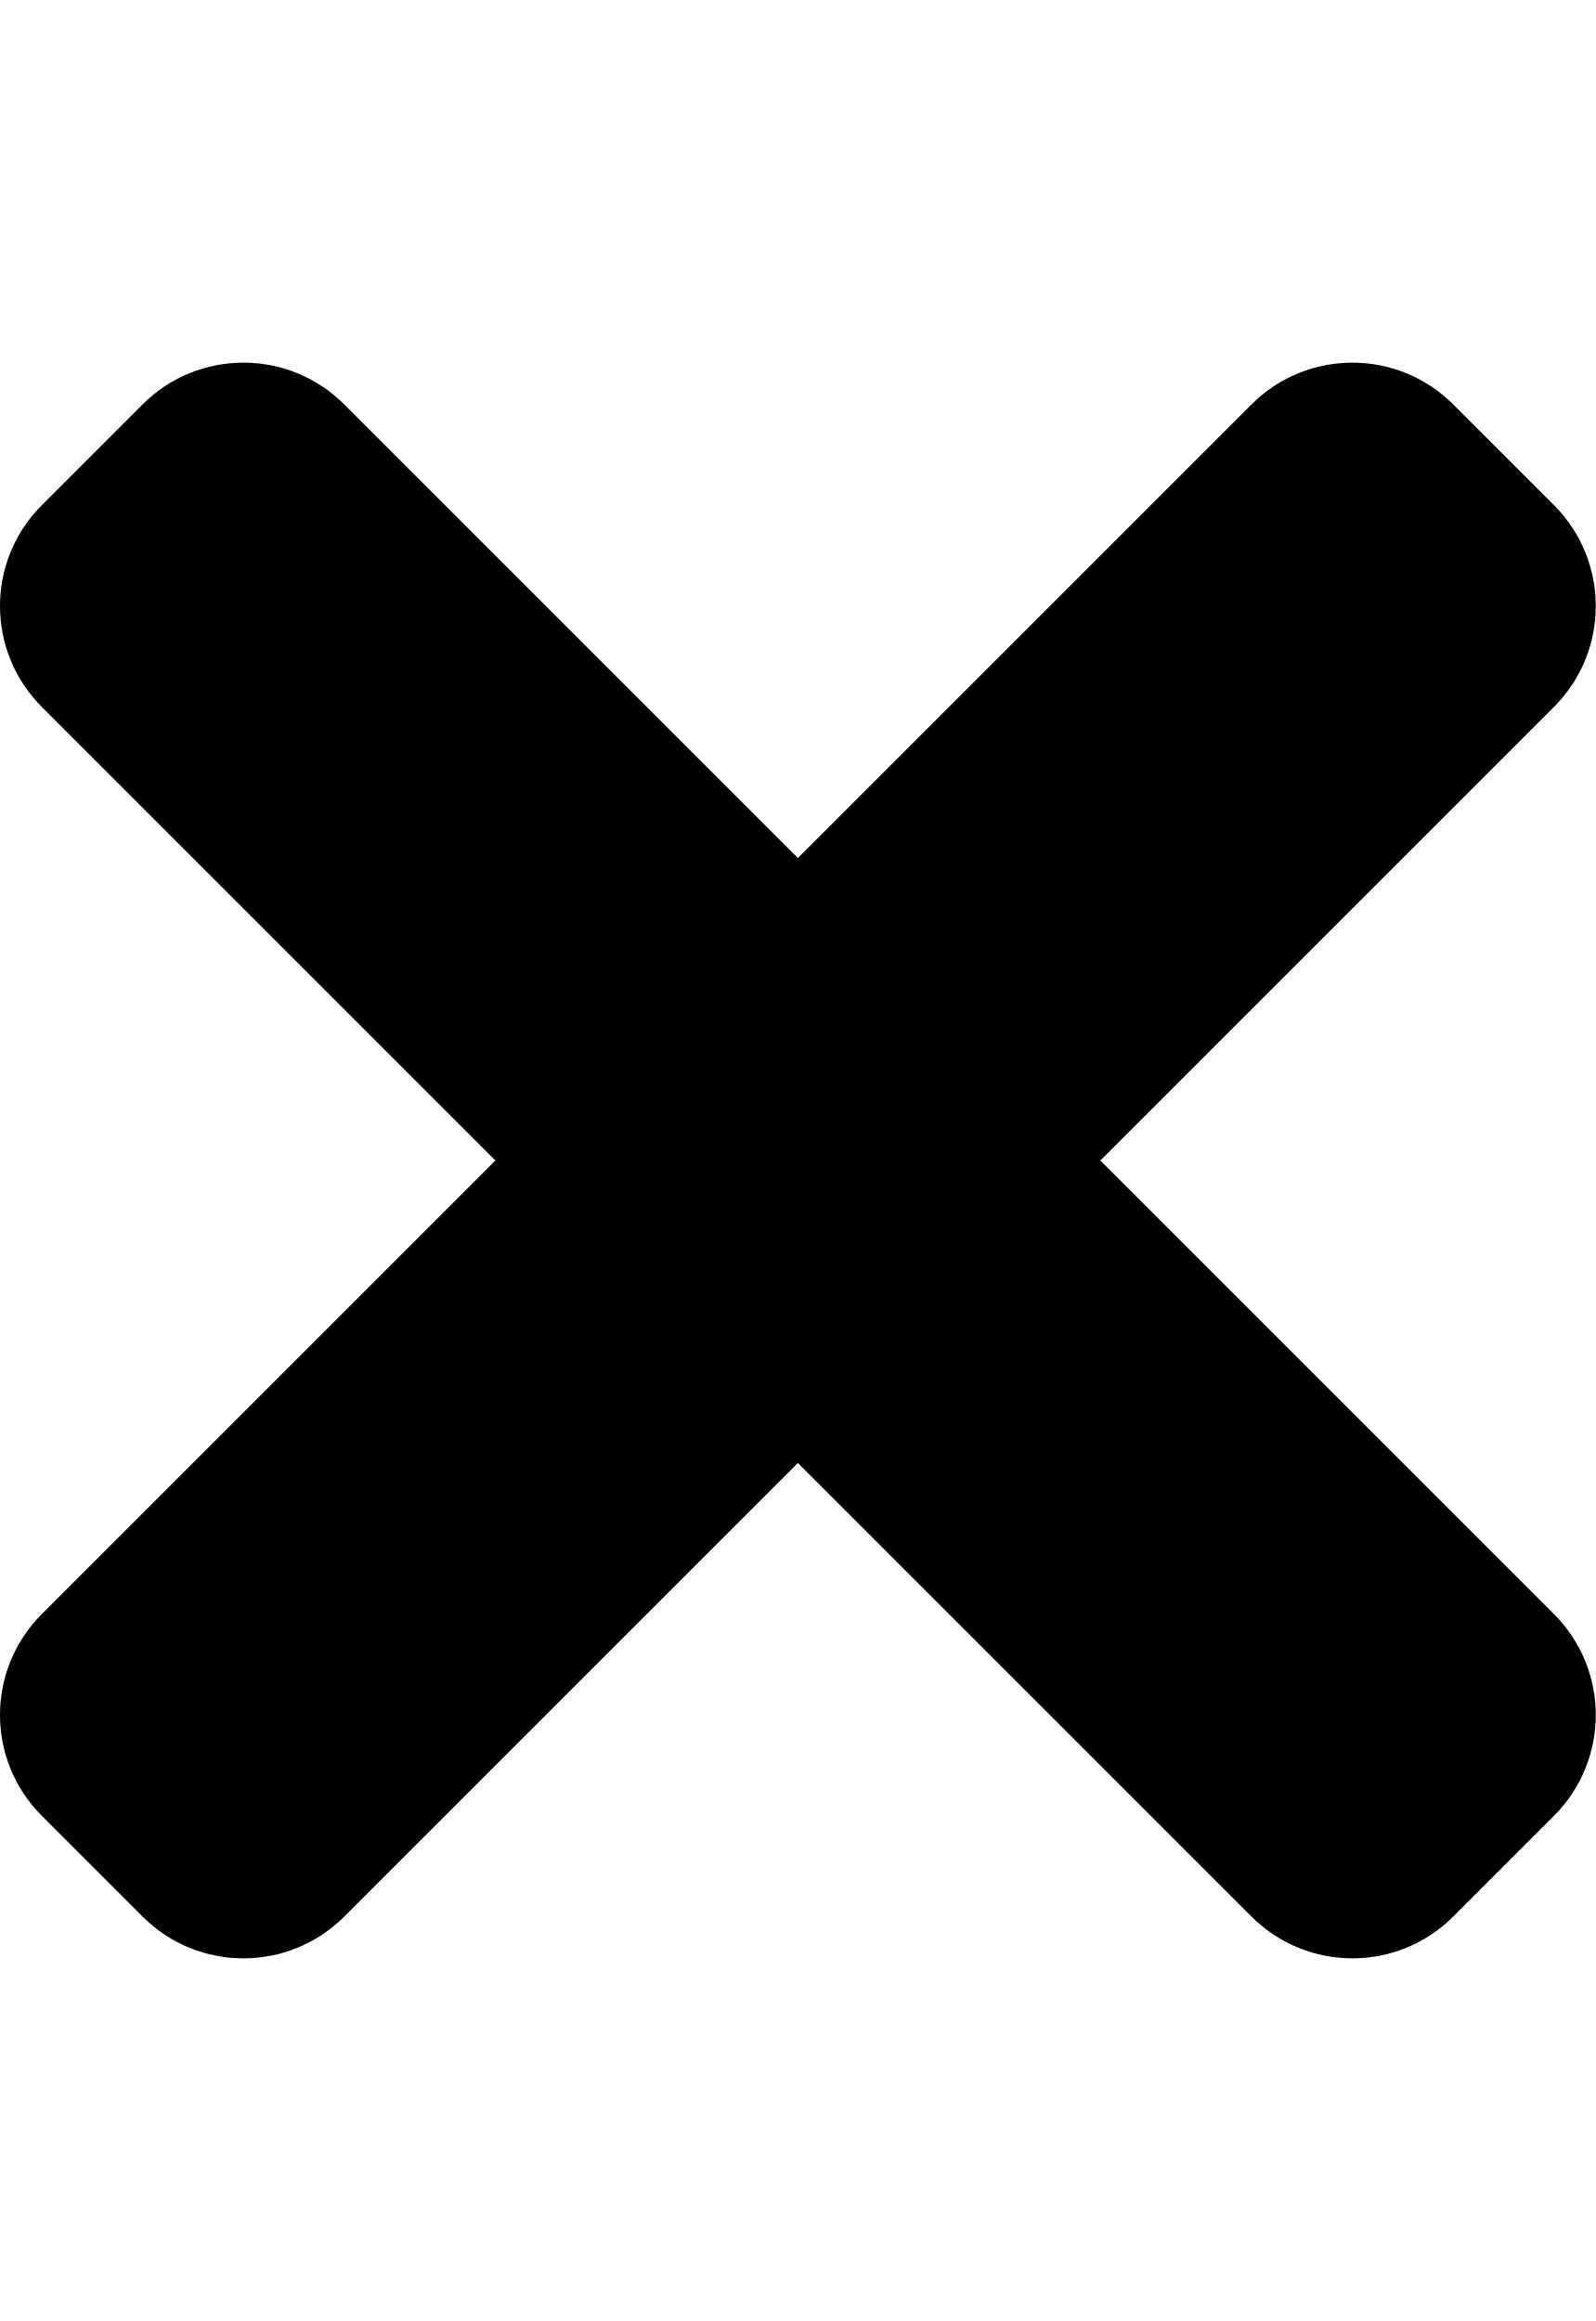
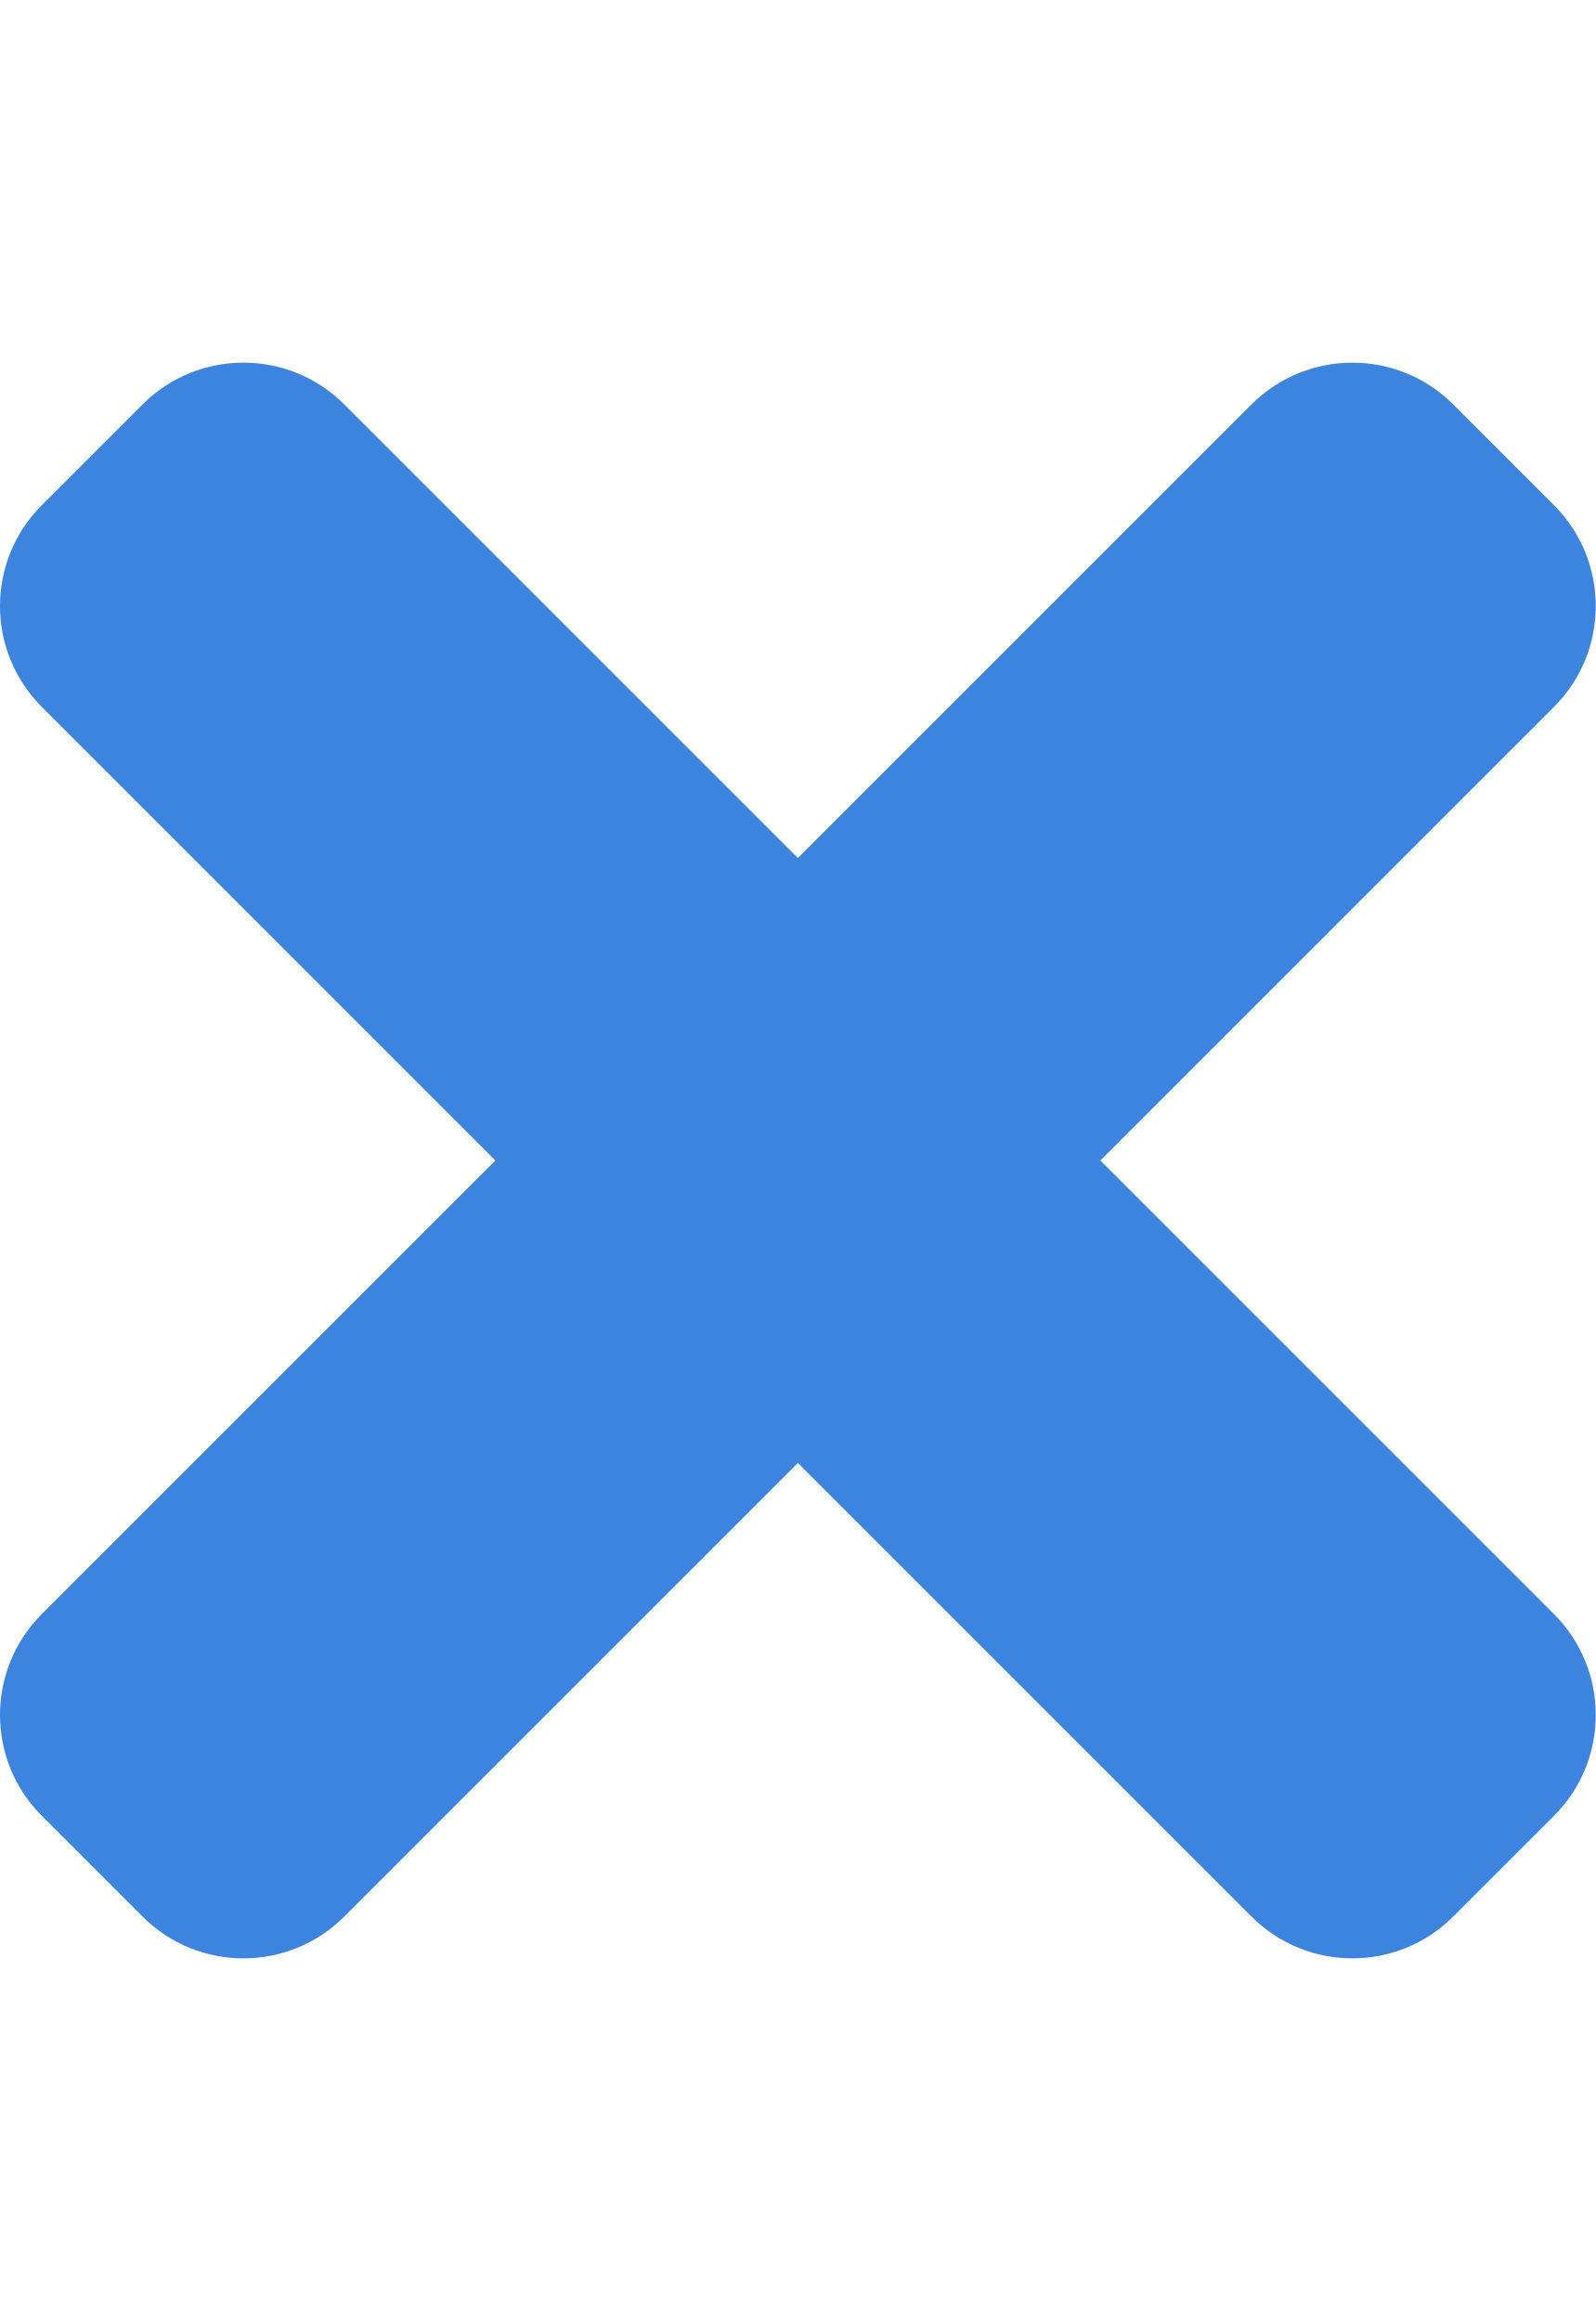
<svg xmlns="http://www.w3.org/2000/svg" viewBox="0 0 352 512">
-   <path d="M242.72 256l100.07-100.07c12.28-12.28 12.28-32.19 0-44.48l-22.24-22.24c-12.28-12.28-32.19-12.28-44.48 0L176 189.28 75.93 89.21c-12.28-12.28-32.19-12.28-44.48 0L9.21 111.45c-12.28 12.28-12.28 32.19 0 44.48L109.28 256 9.21 356.07c-12.28 12.28-12.28 32.19 0 44.48l22.24 22.24c12.28 12.28 32.2 12.28 44.48 0L176 322.72l100.07 100.07c12.28 12.28 32.2 12.28 44.48 0l22.24-22.24c12.28-12.28 12.28-32.19 0-44.48L242.72 256z" />
+   <path fill="#3d84de" d="M242.72 256l100.07-100.07c12.28-12.28 12.28-32.19 0-44.48l-22.24-22.24c-12.28-12.28-32.19-12.28-44.48 0L176 189.28 75.93 89.21c-12.28-12.28-32.19-12.28-44.48 0L9.21 111.45c-12.28 12.28-12.28 32.19 0 44.48L109.28 256 9.21 356.07c-12.28 12.28-12.28 32.19 0 44.48l22.24 22.24c12.28 12.28 32.2 12.28 44.48 0L176 322.72l100.07 100.07c12.28 12.28 32.2 12.28 44.48 0l22.24-22.24c12.28-12.28 12.28-32.19 0-44.48L242.72 256z" />
</svg>
